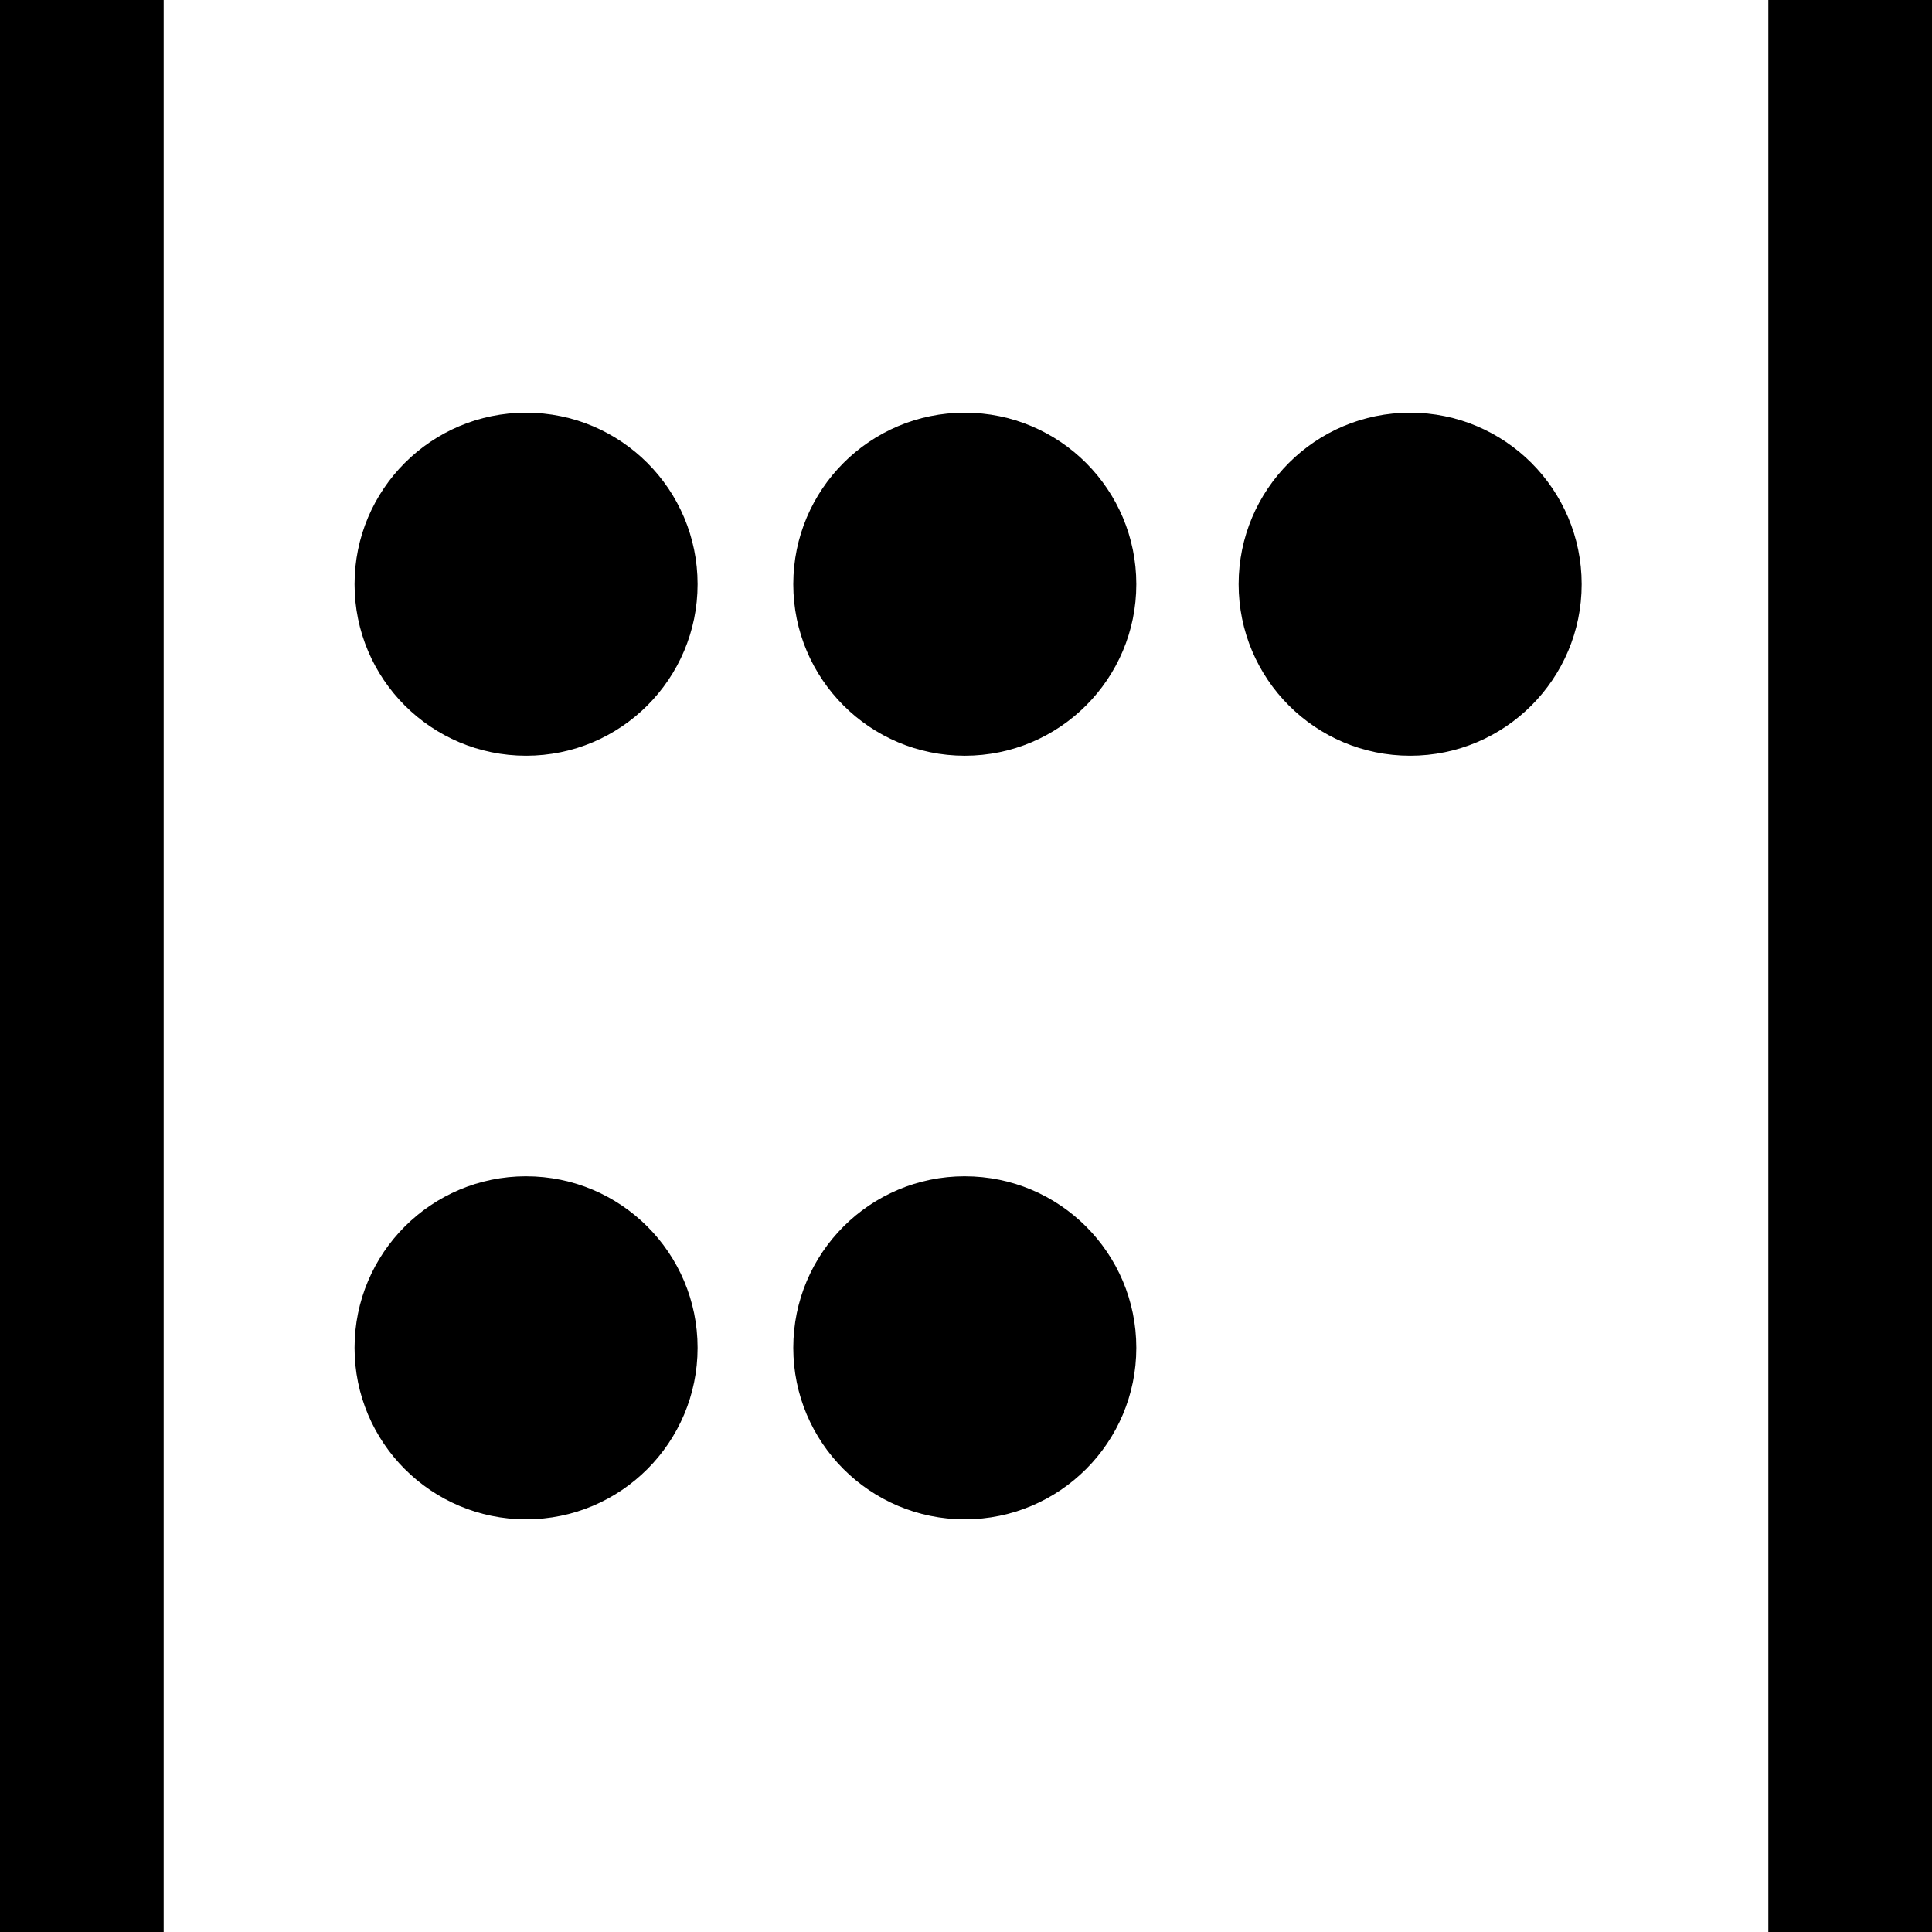
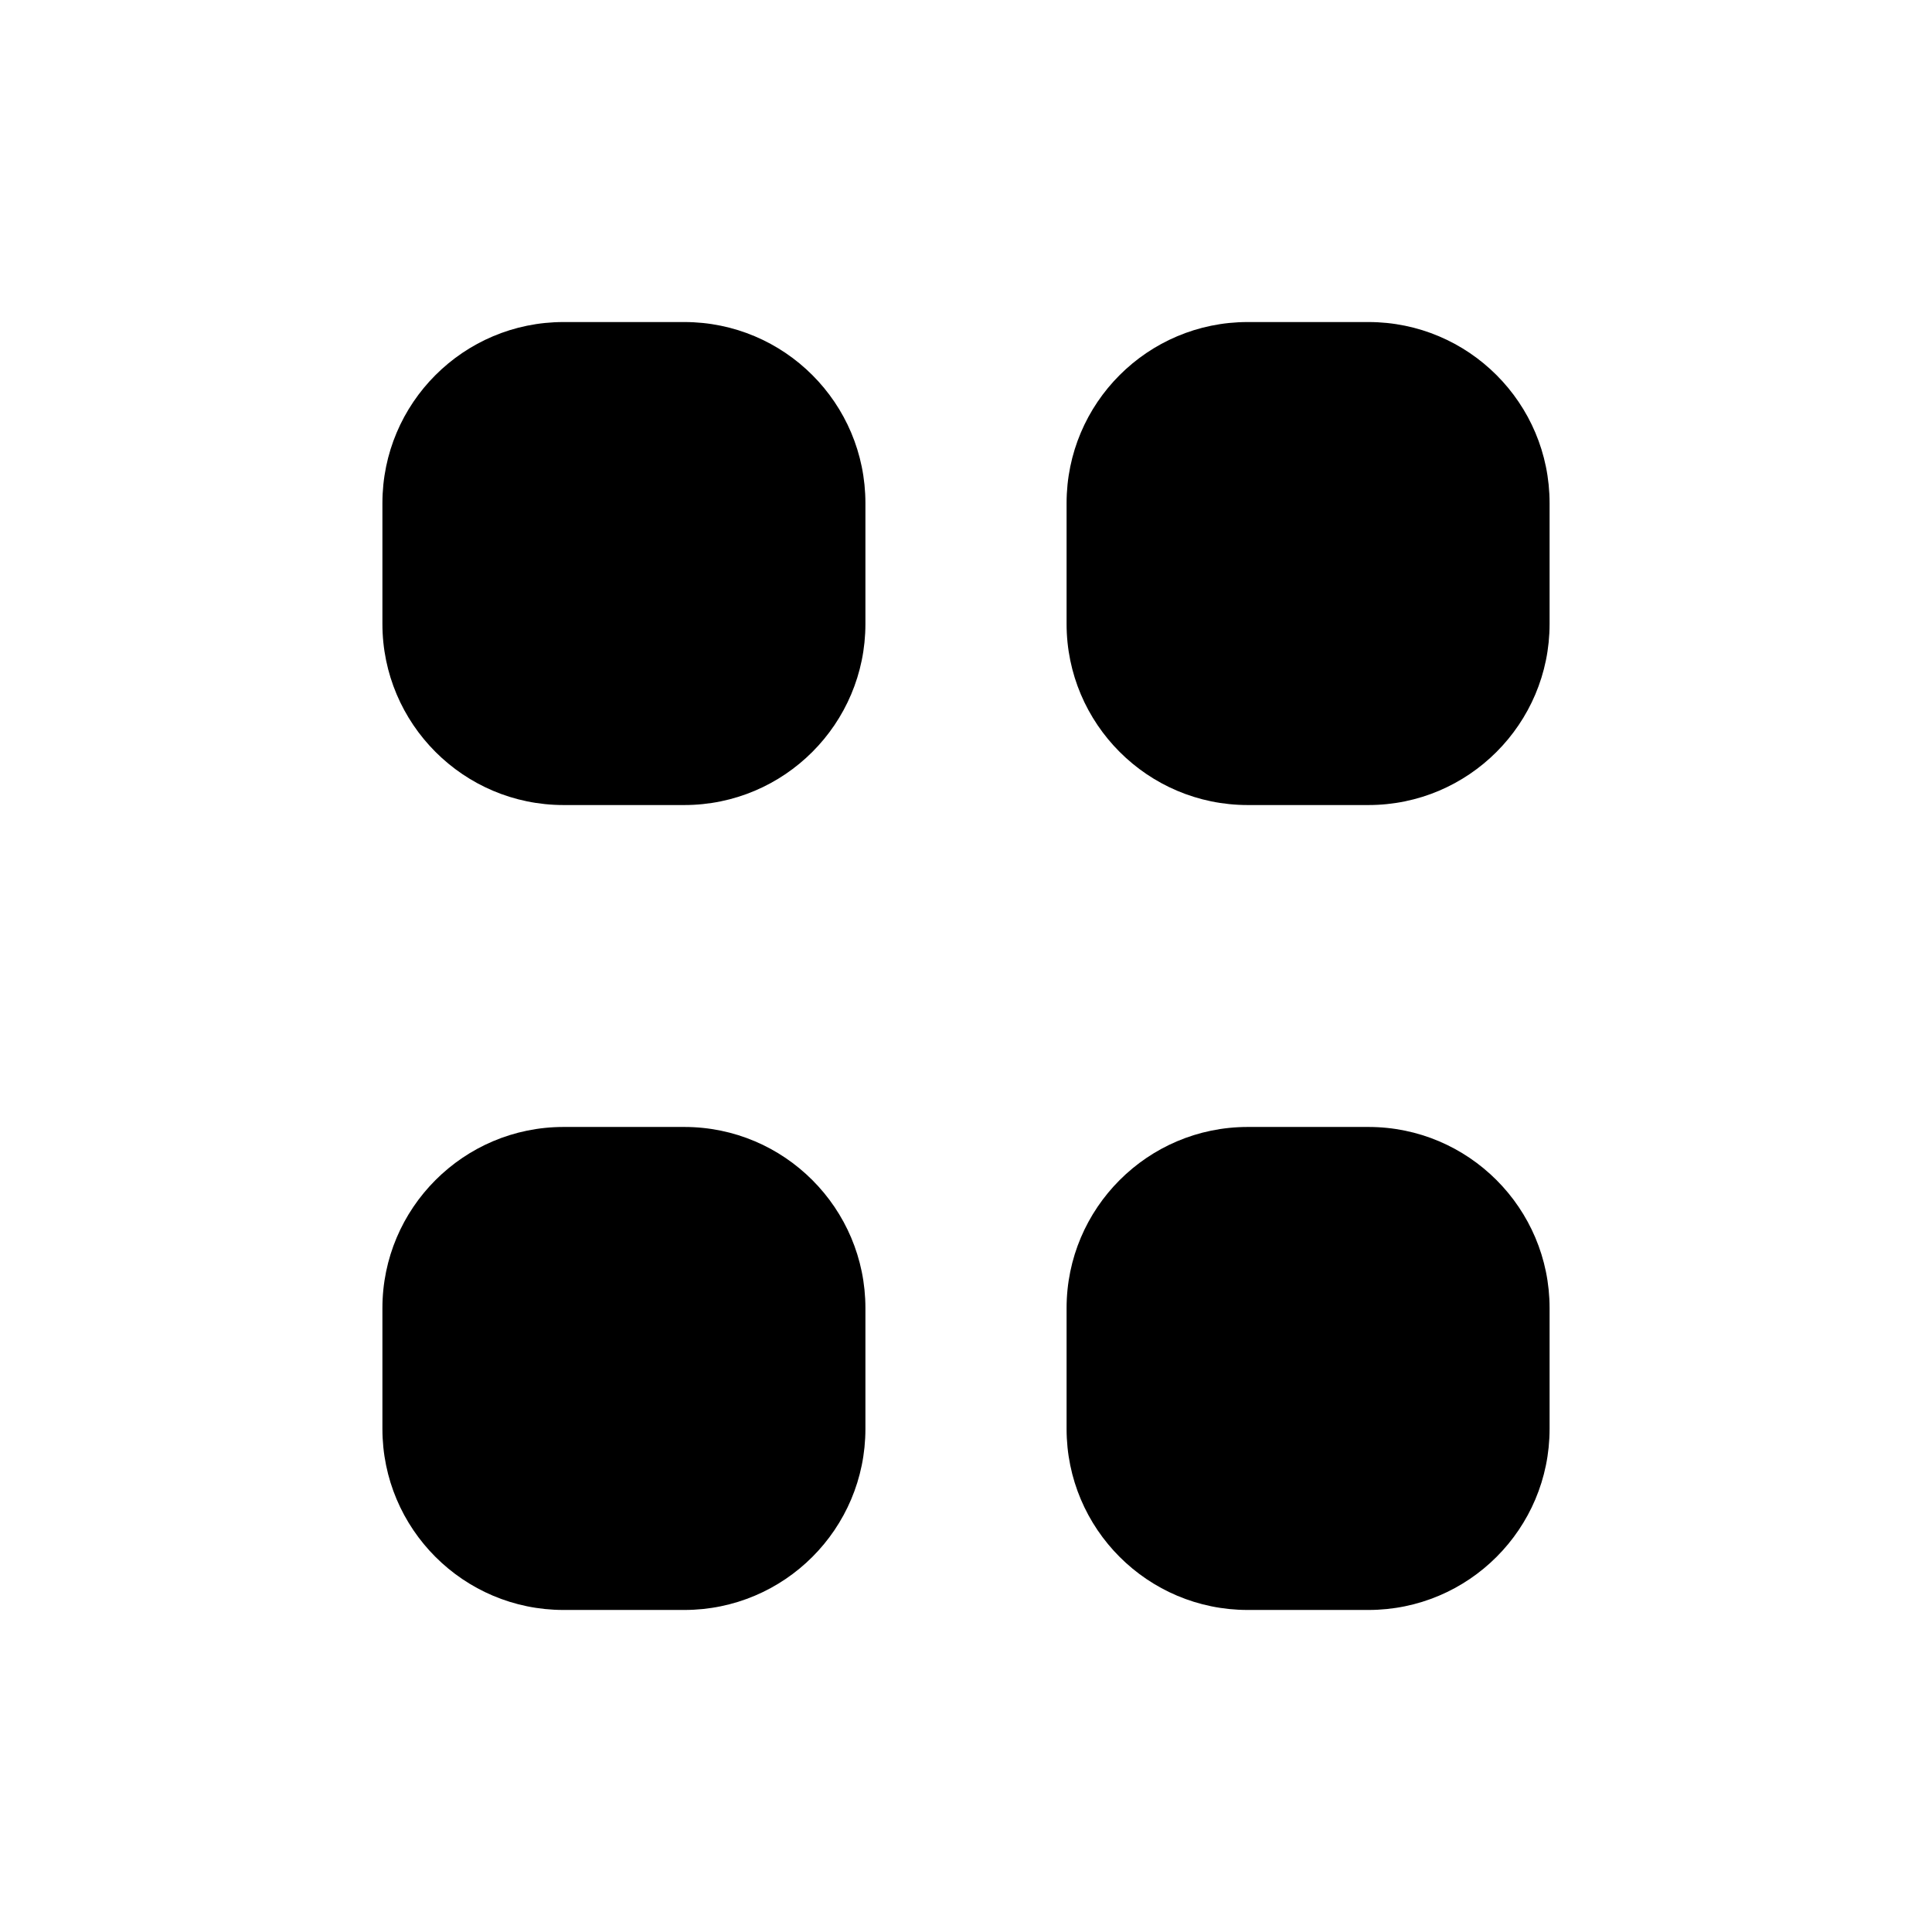
- <svg xmlns="http://www.w3.org/2000/svg" width="500" height="500" viewBox="0 0 132.292 132.292">
-   <path d="M0 0v132.292h11.207V0Zm121.085 0v132.292h11.207V0ZM36.023 28.259c-6.487 0-11.745 5.258-11.745 11.744 0 6.487 5.258 11.745 11.745 11.745 6.486 0 11.744-5.26 11.744-11.745 0-6.486-5.258-11.744-11.744-11.744zm30.04 0c-6.486 0-11.744 5.258-11.744 11.744 0 6.487 5.258 11.745 11.744 11.745 6.487 0 11.745-5.26 11.745-11.745 0-6.486-5.259-11.744-11.745-11.744zm30.496 0c-6.487 0-11.745 5.258-11.745 11.744 0 6.487 5.258 11.745 11.745 11.745 6.486 0 11.744-5.26 11.744-11.745 0-6.486-5.258-11.744-11.744-11.744zM36.023 80.545c-6.487 0-11.745 5.26-11.745 11.745 0 6.486 5.258 11.745 11.745 11.745 6.486 0 11.744-5.259 11.744-11.745 0-6.486-5.258-11.744-11.744-11.744zm30.04 0c-6.486 0-11.744 5.26-11.744 11.745 0 6.486 5.258 11.745 11.744 11.745 6.487 0 11.745-5.259 11.745-11.745 0-6.486-5.259-11.744-11.745-11.744z" />
+ <svg xmlns="http://www.w3.org/2000/svg" viewBox="0 0 16 16" stroke-linecap="round" stroke-linejoin="round">
+   <path d="M.667 14.667V1.333m14.666 13.334V1.333m-4 8c.828 0 1.5.673 1.5 1.5v1a1.5 1.5 0 01-1.5 1.5h-1a1.5 1.5 0 01-1.5-1.5v-1c0-.827.672-1.5 1.5-1.5h1zm-5.666 0c.828 0 1.5.673 1.5 1.5v1a1.5 1.5 0 01-1.5 1.5h-1a1.5 1.5 0 01-1.5-1.5v-1c0-.827.672-1.5 1.5-1.5h1zm5.666-6.666a1.5 1.5 0 011.5 1.5v1c0 .827-.672 1.5-1.5 1.5h-1c-.828 0-1.5-.673-1.5-1.5v-1a1.5 1.5 0 011.5-1.5h1zm-5.666 0a1.5 1.5 0 011.5 1.5v1c0 .827-.672 1.5-1.5 1.5h-1c-.828 0-1.5-.673-1.5-1.5v-1a1.5 1.5 0 011.5-1.5h1z" />
</svg>
